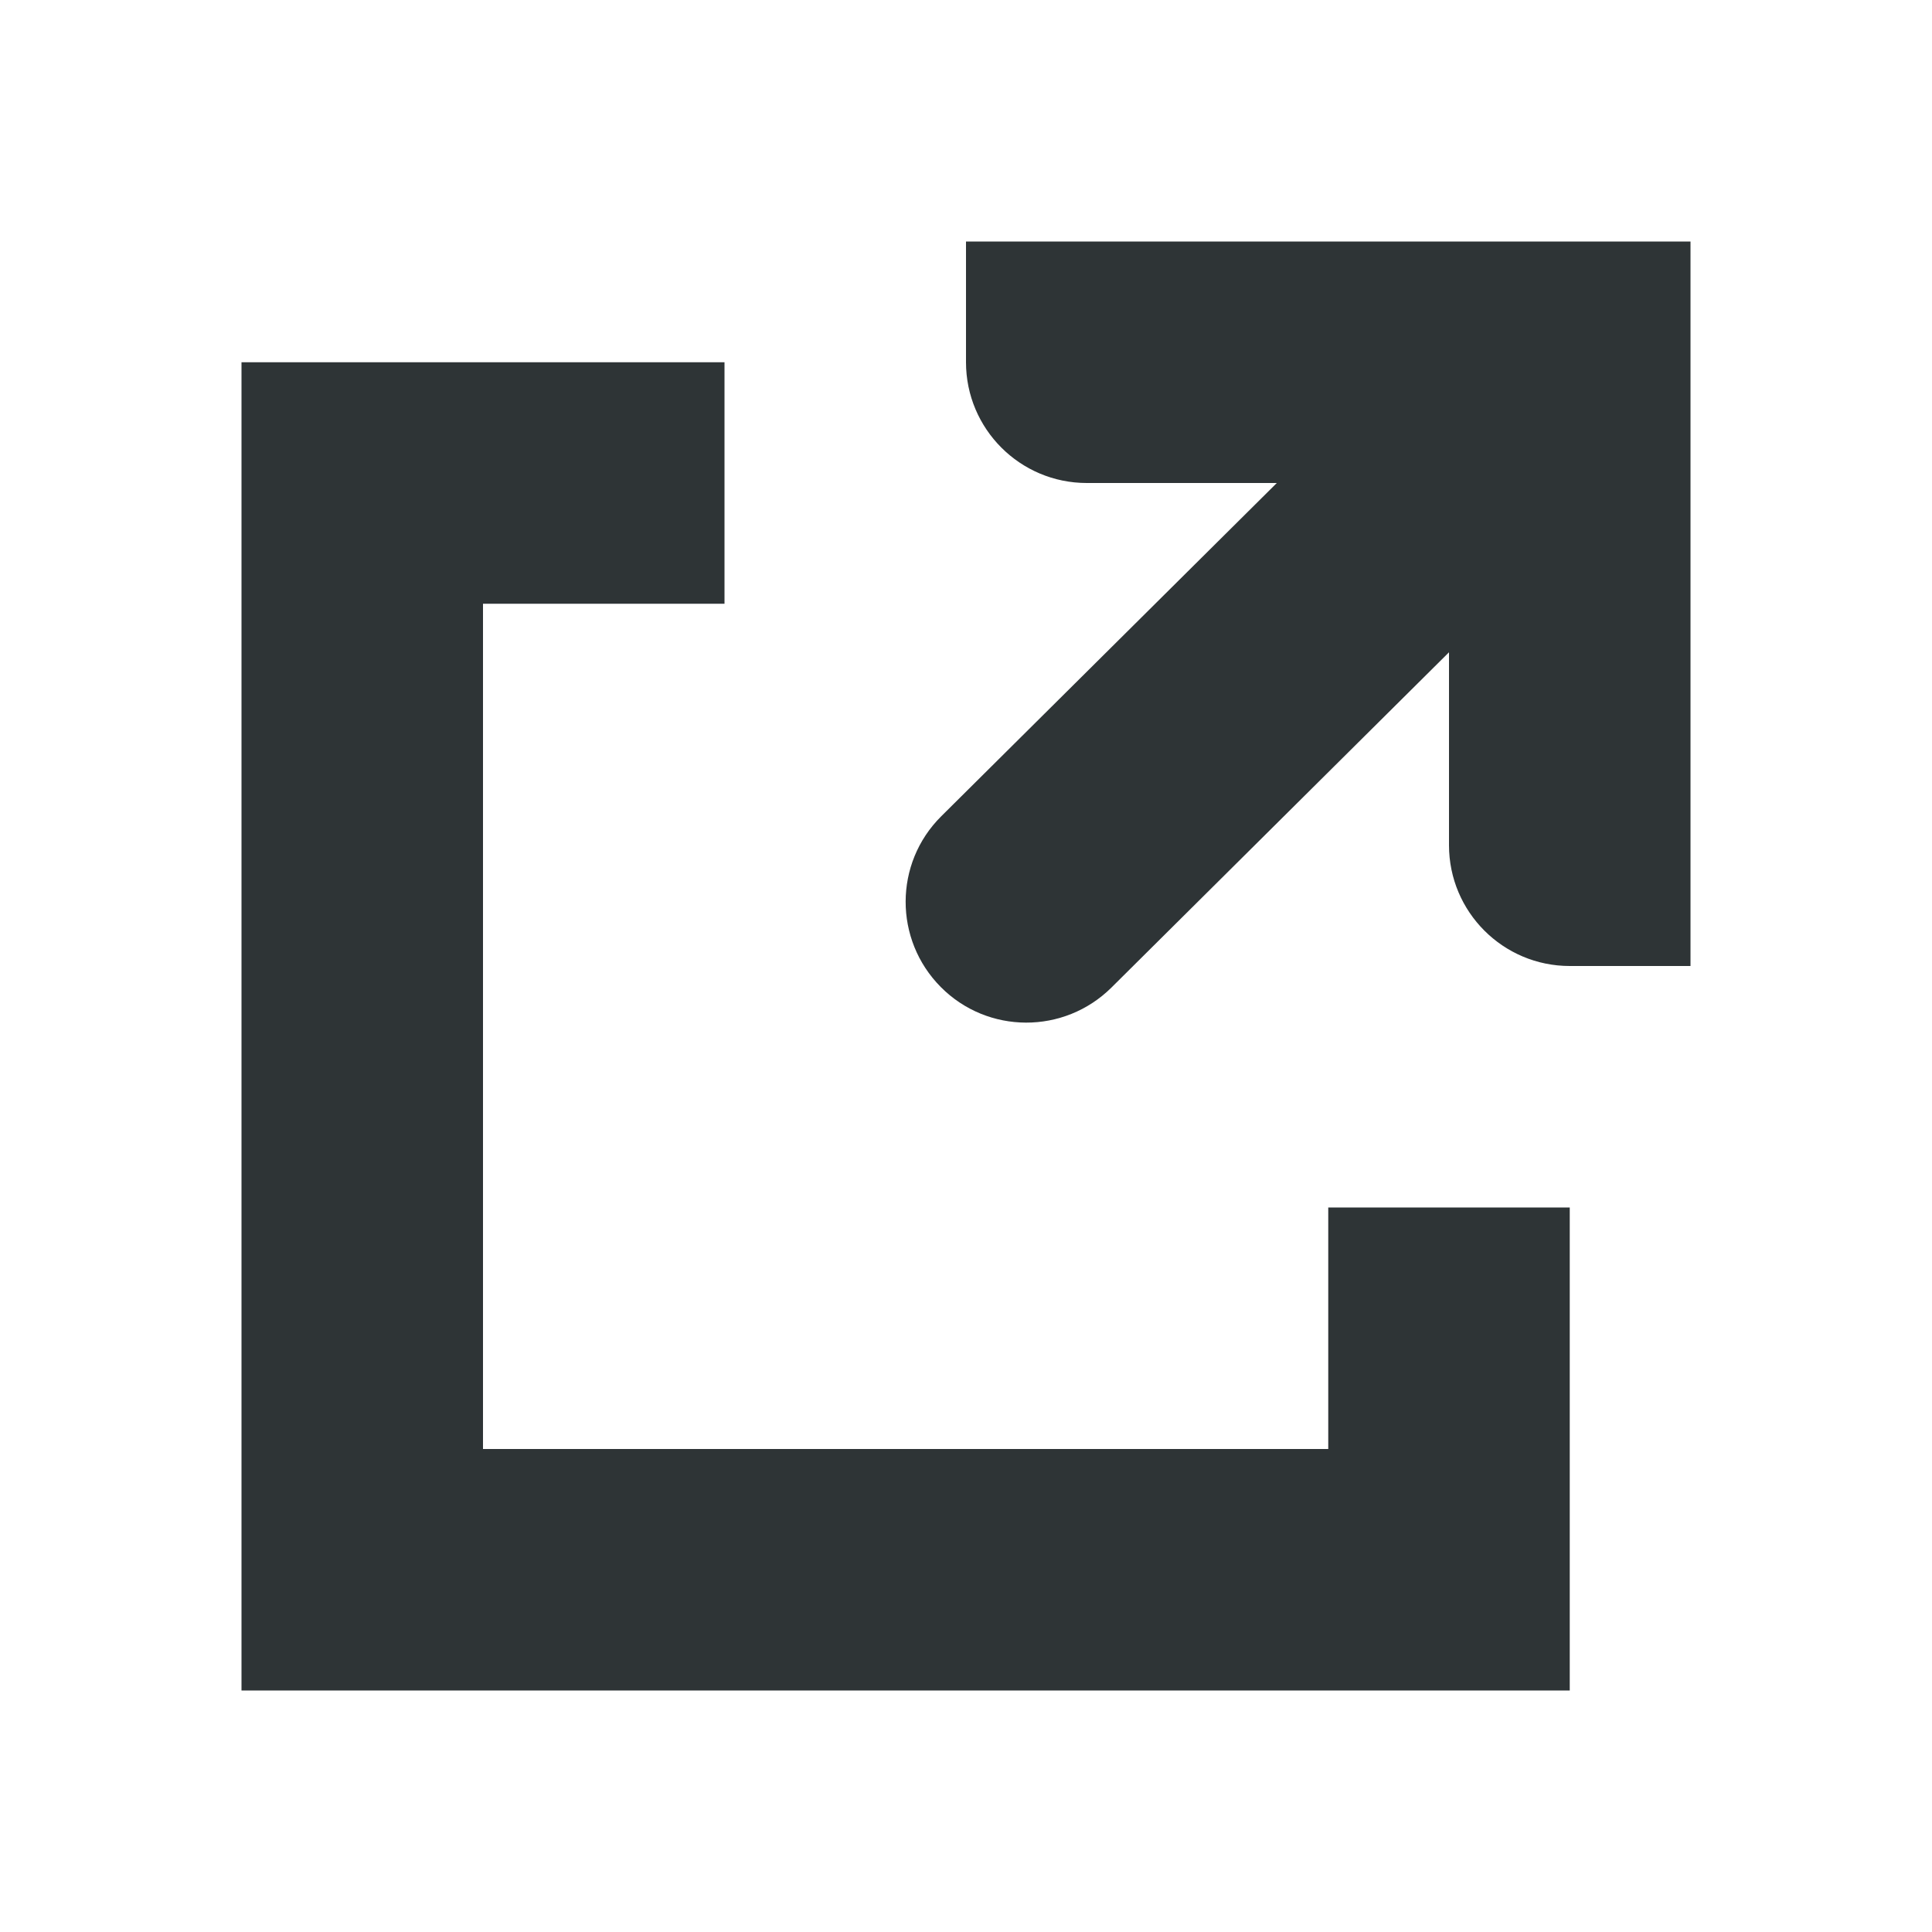
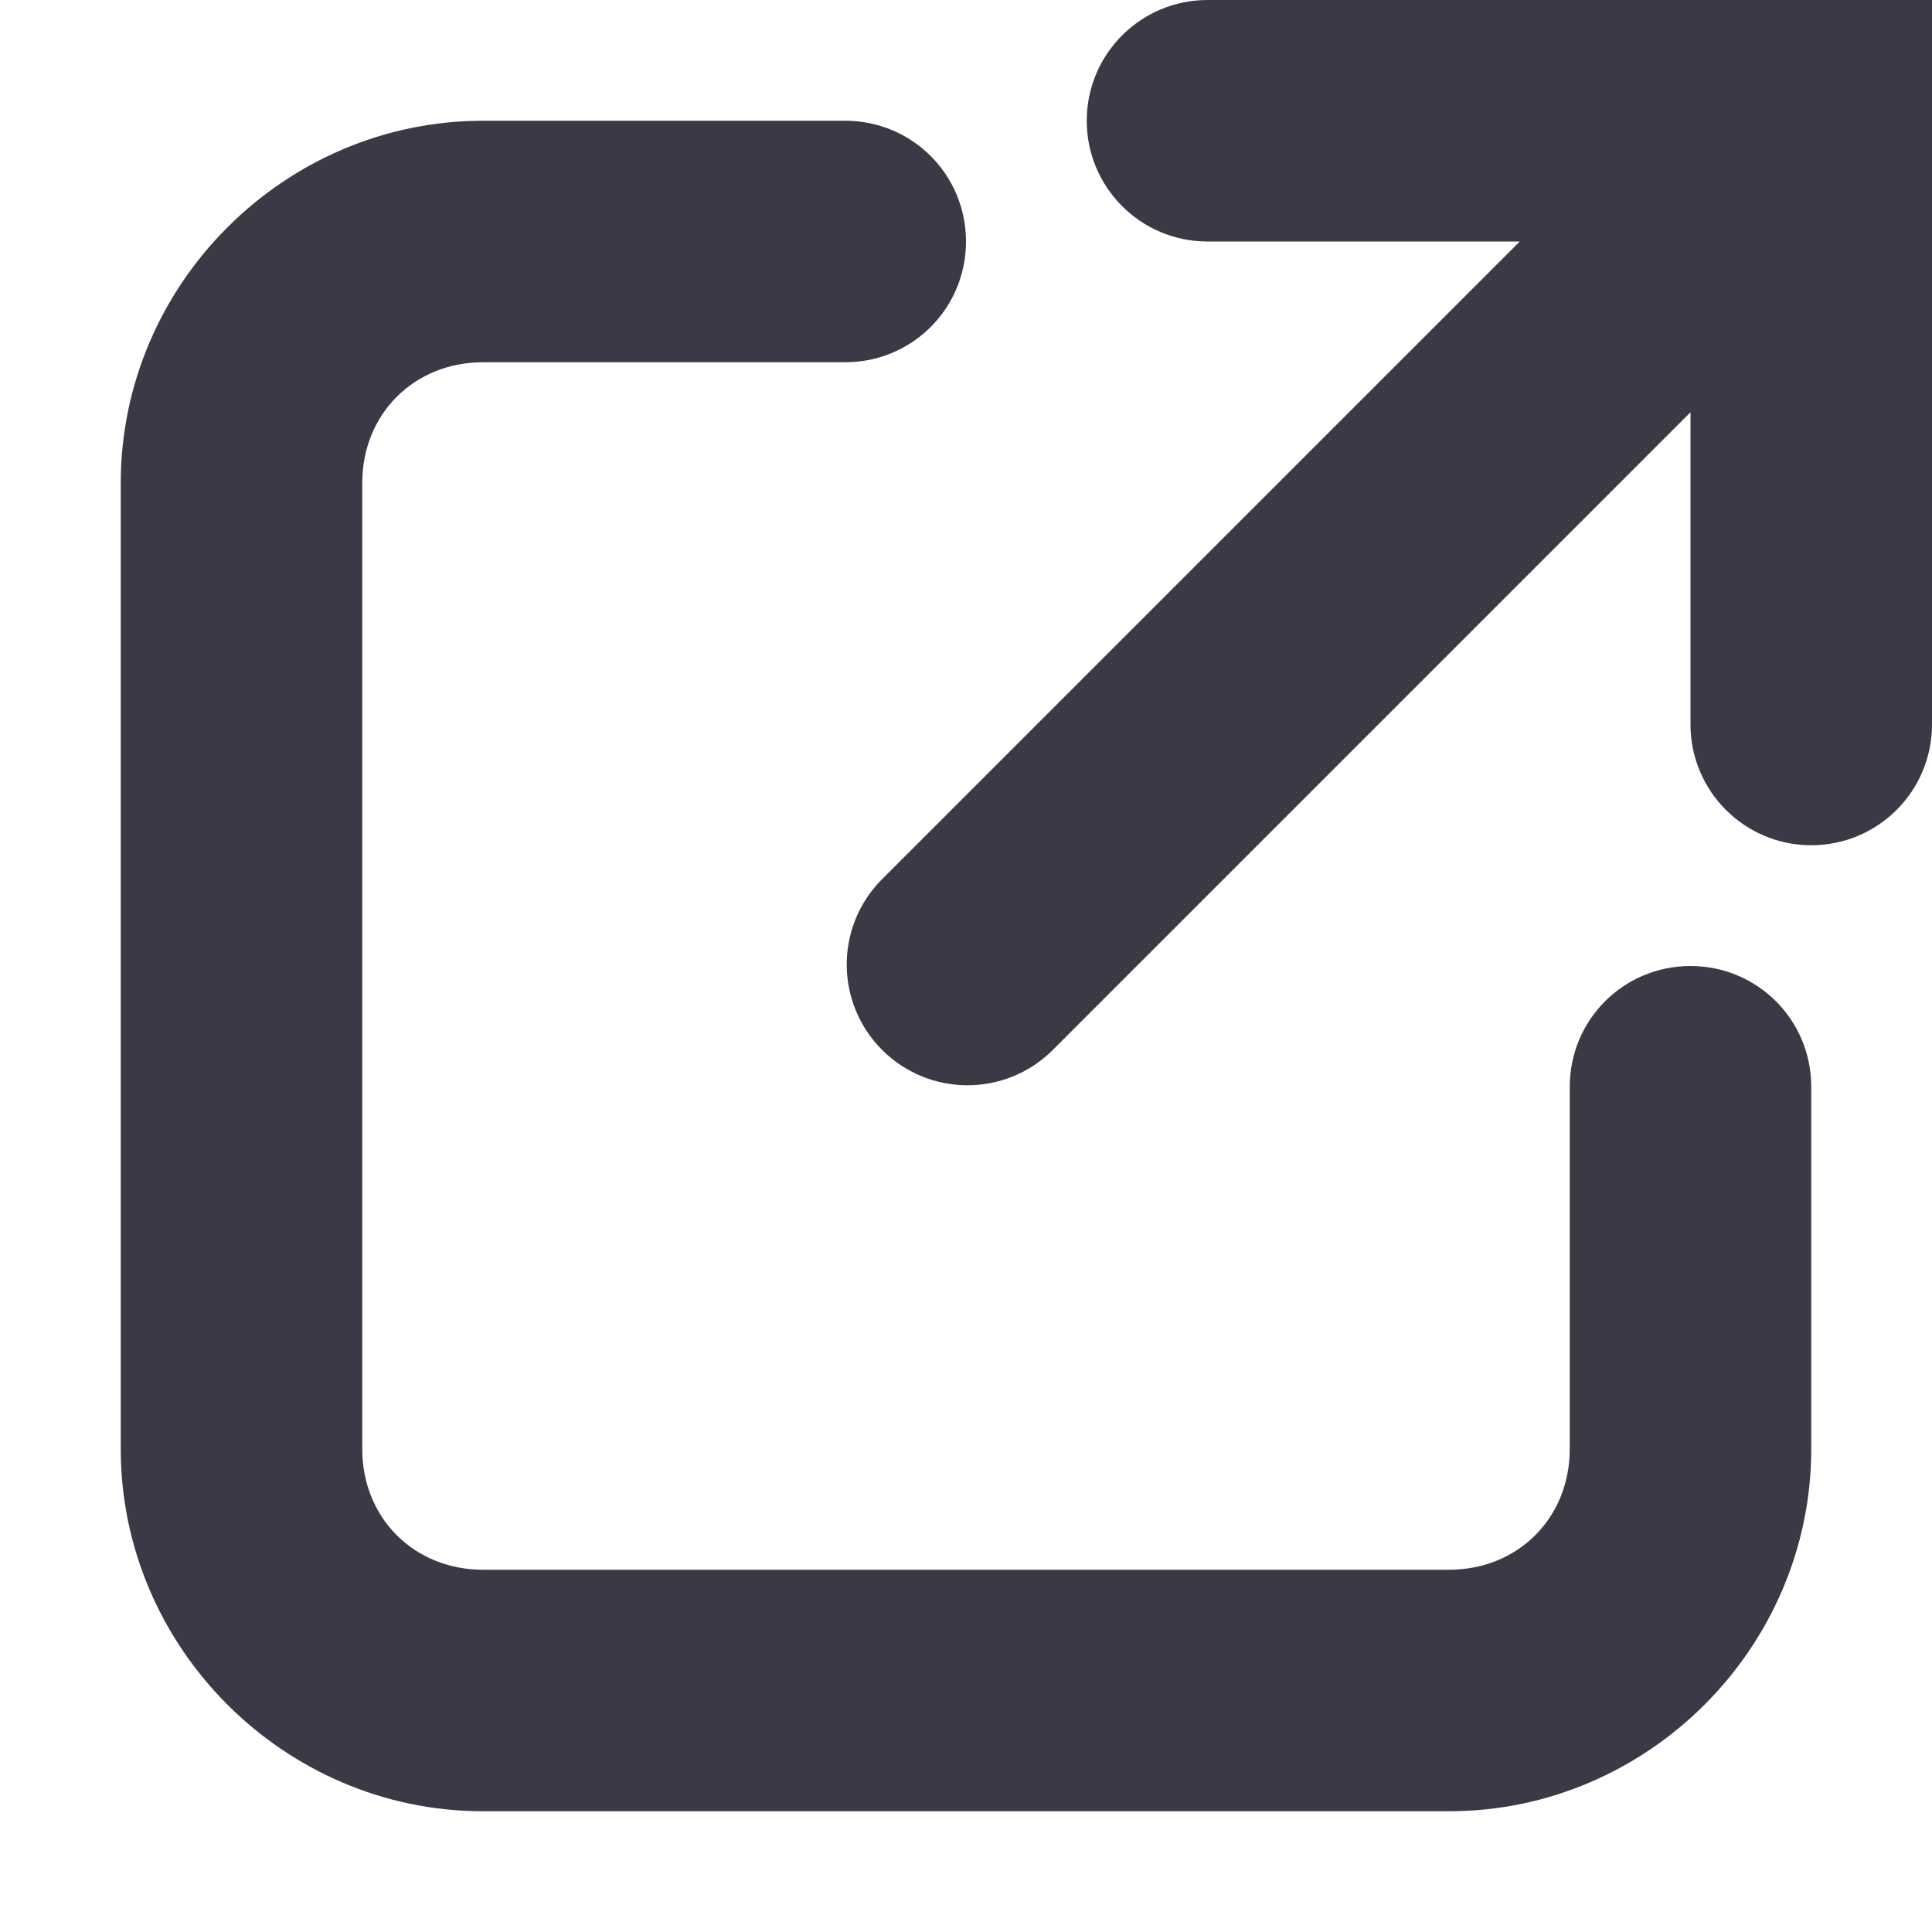
- <svg xmlns="http://www.w3.org/2000/svg" height="16px" viewBox="0 0 16 16" width="16px" version="1.1" id="svg173">
-   <defs id="defs177" />
-   <filter id="a" height="1" width="1" x="0" y="0">
-     <feColorMatrix in="SourceGraphic" type="matrix" values="0 0 0 0 1 0 0 0 0 1 0 0 0 0 1 0 0 0 1 0" id="feColorMatrix2" />
-   </filter>
-   <mask id="b">
-     <g filter="url(#a)" id="g7">
-       <path d="m 0 0 h 16 v 16 h -16 z" fill-opacity="0.3" id="path5" />
-     </g>
-   </mask>
-   <clipPath id="c">
-     <path d="m 0 0 h 1024 v 800 h -1024 z" id="path10" />
-   </clipPath>
-   <mask id="d">
-     <g filter="url(#a)" id="g15">
-       <path d="m 0 0 h 16 v 16 h -16 z" fill-opacity="0.05" id="path13" />
-     </g>
-   </mask>
-   <clipPath id="e">
-     <path d="m 0 0 h 1024 v 800 h -1024 z" id="path18" />
-   </clipPath>
-   <mask id="f">
-     <g filter="url(#a)" id="g23">
-       <path d="m 0 0 h 16 v 16 h -16 z" fill-opacity="0.05" id="path21" />
-     </g>
-   </mask>
-   <clipPath id="g">
-     <path d="m 0 0 h 1024 v 800 h -1024 z" id="path26" />
-   </clipPath>
-   <mask id="h">
-     <g filter="url(#a)" id="g31">
-       <path d="m 0 0 h 16 v 16 h -16 z" fill-opacity="0.05" id="path29" />
-     </g>
-   </mask>
-   <clipPath id="i">
-     <path d="m 0 0 h 1024 v 800 h -1024 z" id="path34" />
-   </clipPath>
-   <mask id="j">
-     <g filter="url(#a)" id="g39">
-       <path d="m 0 0 h 16 v 16 h -16 z" fill-opacity="0.05" id="path37" />
-     </g>
-   </mask>
-   <clipPath id="k">
-     <path d="m 0 0 h 1024 v 800 h -1024 z" id="path42" />
-   </clipPath>
-   <mask id="l">
-     <g filter="url(#a)" id="g47">
-       <path d="m 0 0 h 16 v 16 h -16 z" fill-opacity="0.05" id="path45" />
-     </g>
-   </mask>
-   <clipPath id="m">
-     <path d="m 0 0 h 1024 v 800 h -1024 z" id="path50" />
-   </clipPath>
-   <mask id="n">
-     <g filter="url(#a)" id="g55">
-       <path d="m 0 0 h 16 v 16 h -16 z" fill-opacity="0.05" id="path53" />
-     </g>
-   </mask>
-   <clipPath id="o">
-     <path d="m 0 0 h 1024 v 800 h -1024 z" id="path58" />
-   </clipPath>
-   <mask id="p">
-     <g filter="url(#a)" id="g63">
-       <path d="m 0 0 h 16 v 16 h -16 z" fill-opacity="0.3" id="path61" />
-     </g>
-   </mask>
-   <clipPath id="q">
-     <path d="m 0 0 h 1024 v 800 h -1024 z" id="path66" />
-   </clipPath>
-   <mask id="r">
-     <g filter="url(#a)" id="g71">
-       <path d="m 0 0 h 16 v 16 h -16 z" fill-opacity="0.5" id="path69" />
-     </g>
-   </mask>
-   <clipPath id="s">
-     <path d="m 0 0 h 1024 v 800 h -1024 z" id="path74" />
-   </clipPath>
-   <mask id="t">
-     <g filter="url(#a)" id="g79">
-       <path d="m 0 0 h 16 v 16 h -16 z" fill-opacity="0.4" id="path77" />
-     </g>
-   </mask>
-   <clipPath id="u">
-     <path d="m 0 0 h 1024 v 800 h -1024 z" id="path82" />
-   </clipPath>
-   <mask id="v">
-     <g filter="url(#a)" id="g87">
-       <path d="m 0 0 h 16 v 16 h -16 z" fill-opacity="0.4" id="path85" />
-     </g>
-   </mask>
-   <clipPath id="w">
-     <path d="m 0 0 h 1024 v 800 h -1024 z" id="path90" />
-   </clipPath>
-   <mask id="x">
-     <g filter="url(#a)" id="g95">
-       <path d="m 0 0 h 16 v 16 h -16 z" fill-opacity="0.5" id="path93" />
-     </g>
-   </mask>
-   <clipPath id="y">
-     <path d="m 0 0 h 1024 v 800 h -1024 z" id="path98" />
-   </clipPath>
-   <mask id="z">
-     <g filter="url(#a)" id="g103">
-       <path d="m 0 0 h 16 v 16 h -16 z" fill-opacity="0.5" id="path101" />
-     </g>
-   </mask>
-   <clipPath id="A">
-     <path d="m 0 0 h 1024 v 800 h -1024 z" id="path106" />
-   </clipPath>
-   <path d="m 2 3 v 11 h 11 v -4 h -2 v 2 h -7 v -7 h 2 v -2 z m 0 0" fill="#2e3436" id="path109" />
-   <path id="path111" style="color:#000000;fill:#2e3436;stroke-linecap:round;stroke-linejoin:round" d="m 8,2 v 1 c 0,0.552 0.448,1 1,1 h 1.574 L 7.795,6.76 c -0.392,0.389 -0.393,1.022 -0.004,1.414 0.389,0.392 1.022,0.393 1.414,0.004 L 12,5.402 V 7 c 0,0.552 0.448,1 1,1 h 1 V 2 Z" />
-   <g clip-path="url(#c)" mask="url(#b)" transform="matrix(1 0 0 1 -720 -624)" id="g123">
-     <path d="m 562.461 212.059 h 10.449 c -1.184 0.492 -1.297 2.461 0 3 h -10.449 z m 0 0" fill="#2e3436" id="path121" />
-   </g>
-   <g clip-path="url(#e)" mask="url(#d)" transform="matrix(1 0 0 1 -720 -624)" id="g127">
-     <path d="m 16 632 h 1 v 1 h -1 z m 0 0" fill="#2e3436" fill-rule="evenodd" id="path125" />
-   </g>
-   <g clip-path="url(#g)" mask="url(#f)" transform="matrix(1 0 0 1 -720 -624)" id="g131">
-     <path d="m 17 631 h 1 v 1 h -1 z m 0 0" fill="#2e3436" fill-rule="evenodd" id="path129" />
-   </g>
-   <g clip-path="url(#i)" mask="url(#h)" transform="matrix(1 0 0 1 -720 -624)" id="g135">
-     <path d="m 18 634 h 1 v 1 h -1 z m 0 0" fill="#2e3436" fill-rule="evenodd" id="path133" />
-   </g>
-   <g clip-path="url(#k)" mask="url(#j)" transform="matrix(1 0 0 1 -720 -624)" id="g139">
-     <path d="m 16 634 h 1 v 1 h -1 z m 0 0" fill="#2e3436" fill-rule="evenodd" id="path137" />
-   </g>
-   <g clip-path="url(#m)" mask="url(#l)" transform="matrix(1 0 0 1 -720 -624)" id="g143">
-     <path d="m 17 635 h 1 v 1 h -1 z m 0 0" fill="#2e3436" fill-rule="evenodd" id="path141" />
-   </g>
-   <g clip-path="url(#o)" mask="url(#n)" transform="matrix(1 0 0 1 -720 -624)" id="g147">
-     <path d="m 19 635 h 1 v 1 h -1 z m 0 0" fill="#2e3436" fill-rule="evenodd" id="path145" />
-   </g>
-   <g clip-path="url(#q)" mask="url(#p)" transform="matrix(1 0 0 1 -720 -624)" id="g151">
-     <path d="m 136 660 v 7 h 7 v -7 z m 0 0" fill="#2e3436" id="path149" />
-   </g>
-   <g clip-path="url(#s)" mask="url(#r)" transform="matrix(1 0 0 1 -720 -624)" id="g155">
-     <path d="m 199 642 h 3 v 12 h -3 z m 0 0" fill="#2e3436" id="path153" />
-   </g>
-   <g clip-path="url(#u)" mask="url(#t)" transform="matrix(1 0 0 1 -720 -624)" id="g159">
-     <path d="m 209.5 144.16 c 0.277 0 0.5 0.223 0.5 0.5 v 1 c 0 0.277 -0.223 0.5 -0.5 0.5 s -0.5 -0.223 -0.5 -0.5 v -1 c 0 -0.277 0.223 -0.5 0.5 -0.5 z m 0 0" fill="#2e3436" id="path157" />
-   </g>
-   <g clip-path="url(#w)" mask="url(#v)" transform="matrix(1 0 0 1 -720 -624)" id="g163">
-     <path d="m 206.5 144.16 c 0.277 0 0.5 0.223 0.5 0.5 v 1 c 0 0.277 -0.223 0.5 -0.5 0.5 s -0.5 -0.223 -0.5 -0.5 v -1 c 0 -0.277 0.223 -0.5 0.5 -0.5 z m 0 0" fill="#2e3436" id="path161" />
-   </g>
-   <g clip-path="url(#y)" mask="url(#x)" transform="matrix(1 0 0 1 -720 -624)" id="g167">
-     <path d="m 229.5 143.16 c -0.547 0 -1 0.457 -1 1 c 0 0.547 0.453 1 1 1 s 1 -0.453 1 -1 c 0 -0.543 -0.453 -1 -1 -1 z m 0 0" fill="#2e3436" id="path165" />
-   </g>
-   <g clip-path="url(#A)" mask="url(#z)" transform="matrix(1 0 0 1 -720 -624)" id="g171">
-     <path d="m 226.453 143.16 c -0.52 0 -0.953 0.434 -0.953 0.953 v 0.094 c 0 0.52 0.434 0.953 0.953 0.953 h 0.094 c 0.52 0 0.953 -0.434 0.953 -0.953 v -0.094 c 0 -0.52 -0.434 -0.953 -0.953 -0.953 z m 0 0" fill="#2e3436" id="path169" />
-   </g>
+ <svg xmlns="http://www.w3.org/2000/svg" height="16" width="16">
+   <path d="M10 0a1 1 0 0 0 0 2h2.586L7.293 7.293a1 1 0 0 0 1.414 1.414L14 3.414V6a1 1 0 1 0 2 0V0h-1ZM4 1C2.355 1 1 2.355 1 4v8c0 1.645 1.355 3 3 3h8c1.645 0 3-1.355 3-3V9c0-.554-.446-1-1-1s-1 .446-1 1v3c0 .571-.429 1-1 1H4c-.571 0-1-.429-1-1V4c0-.571.429-1 1-1h3c.554 0 1-.446 1-1s-.446-1-1-1Z" style="fill:#3d3846" />
</svg>
